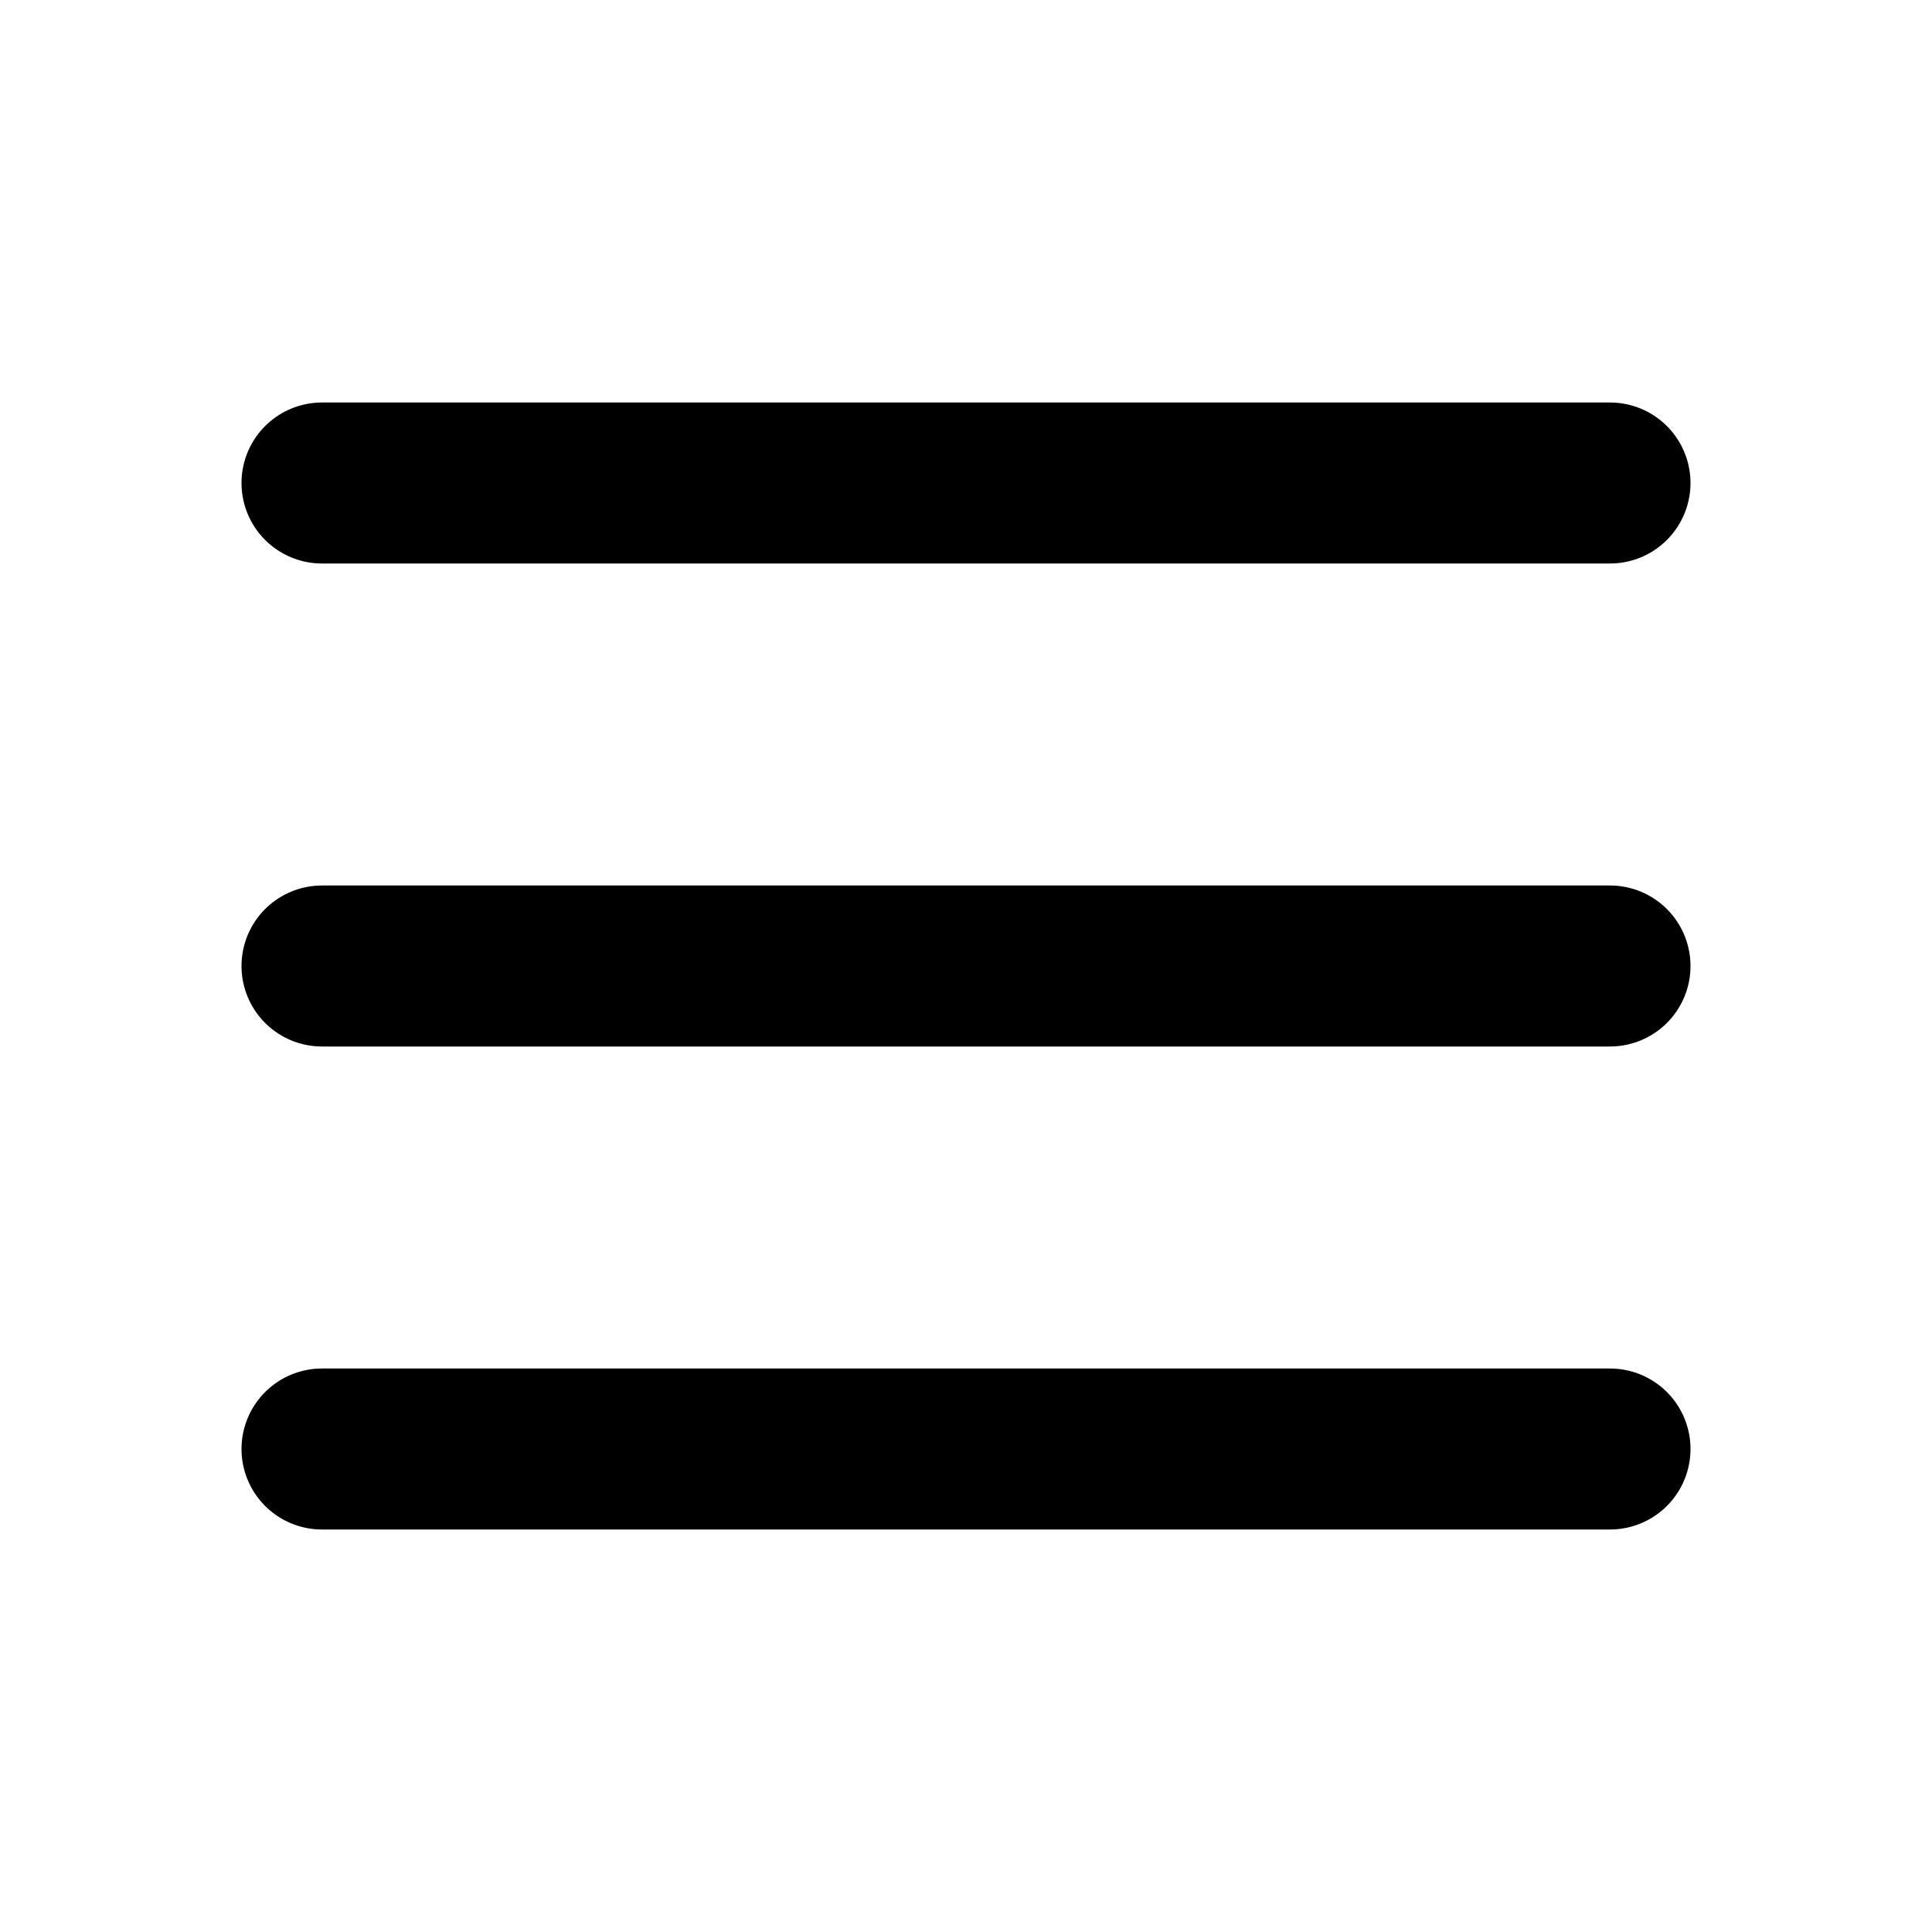
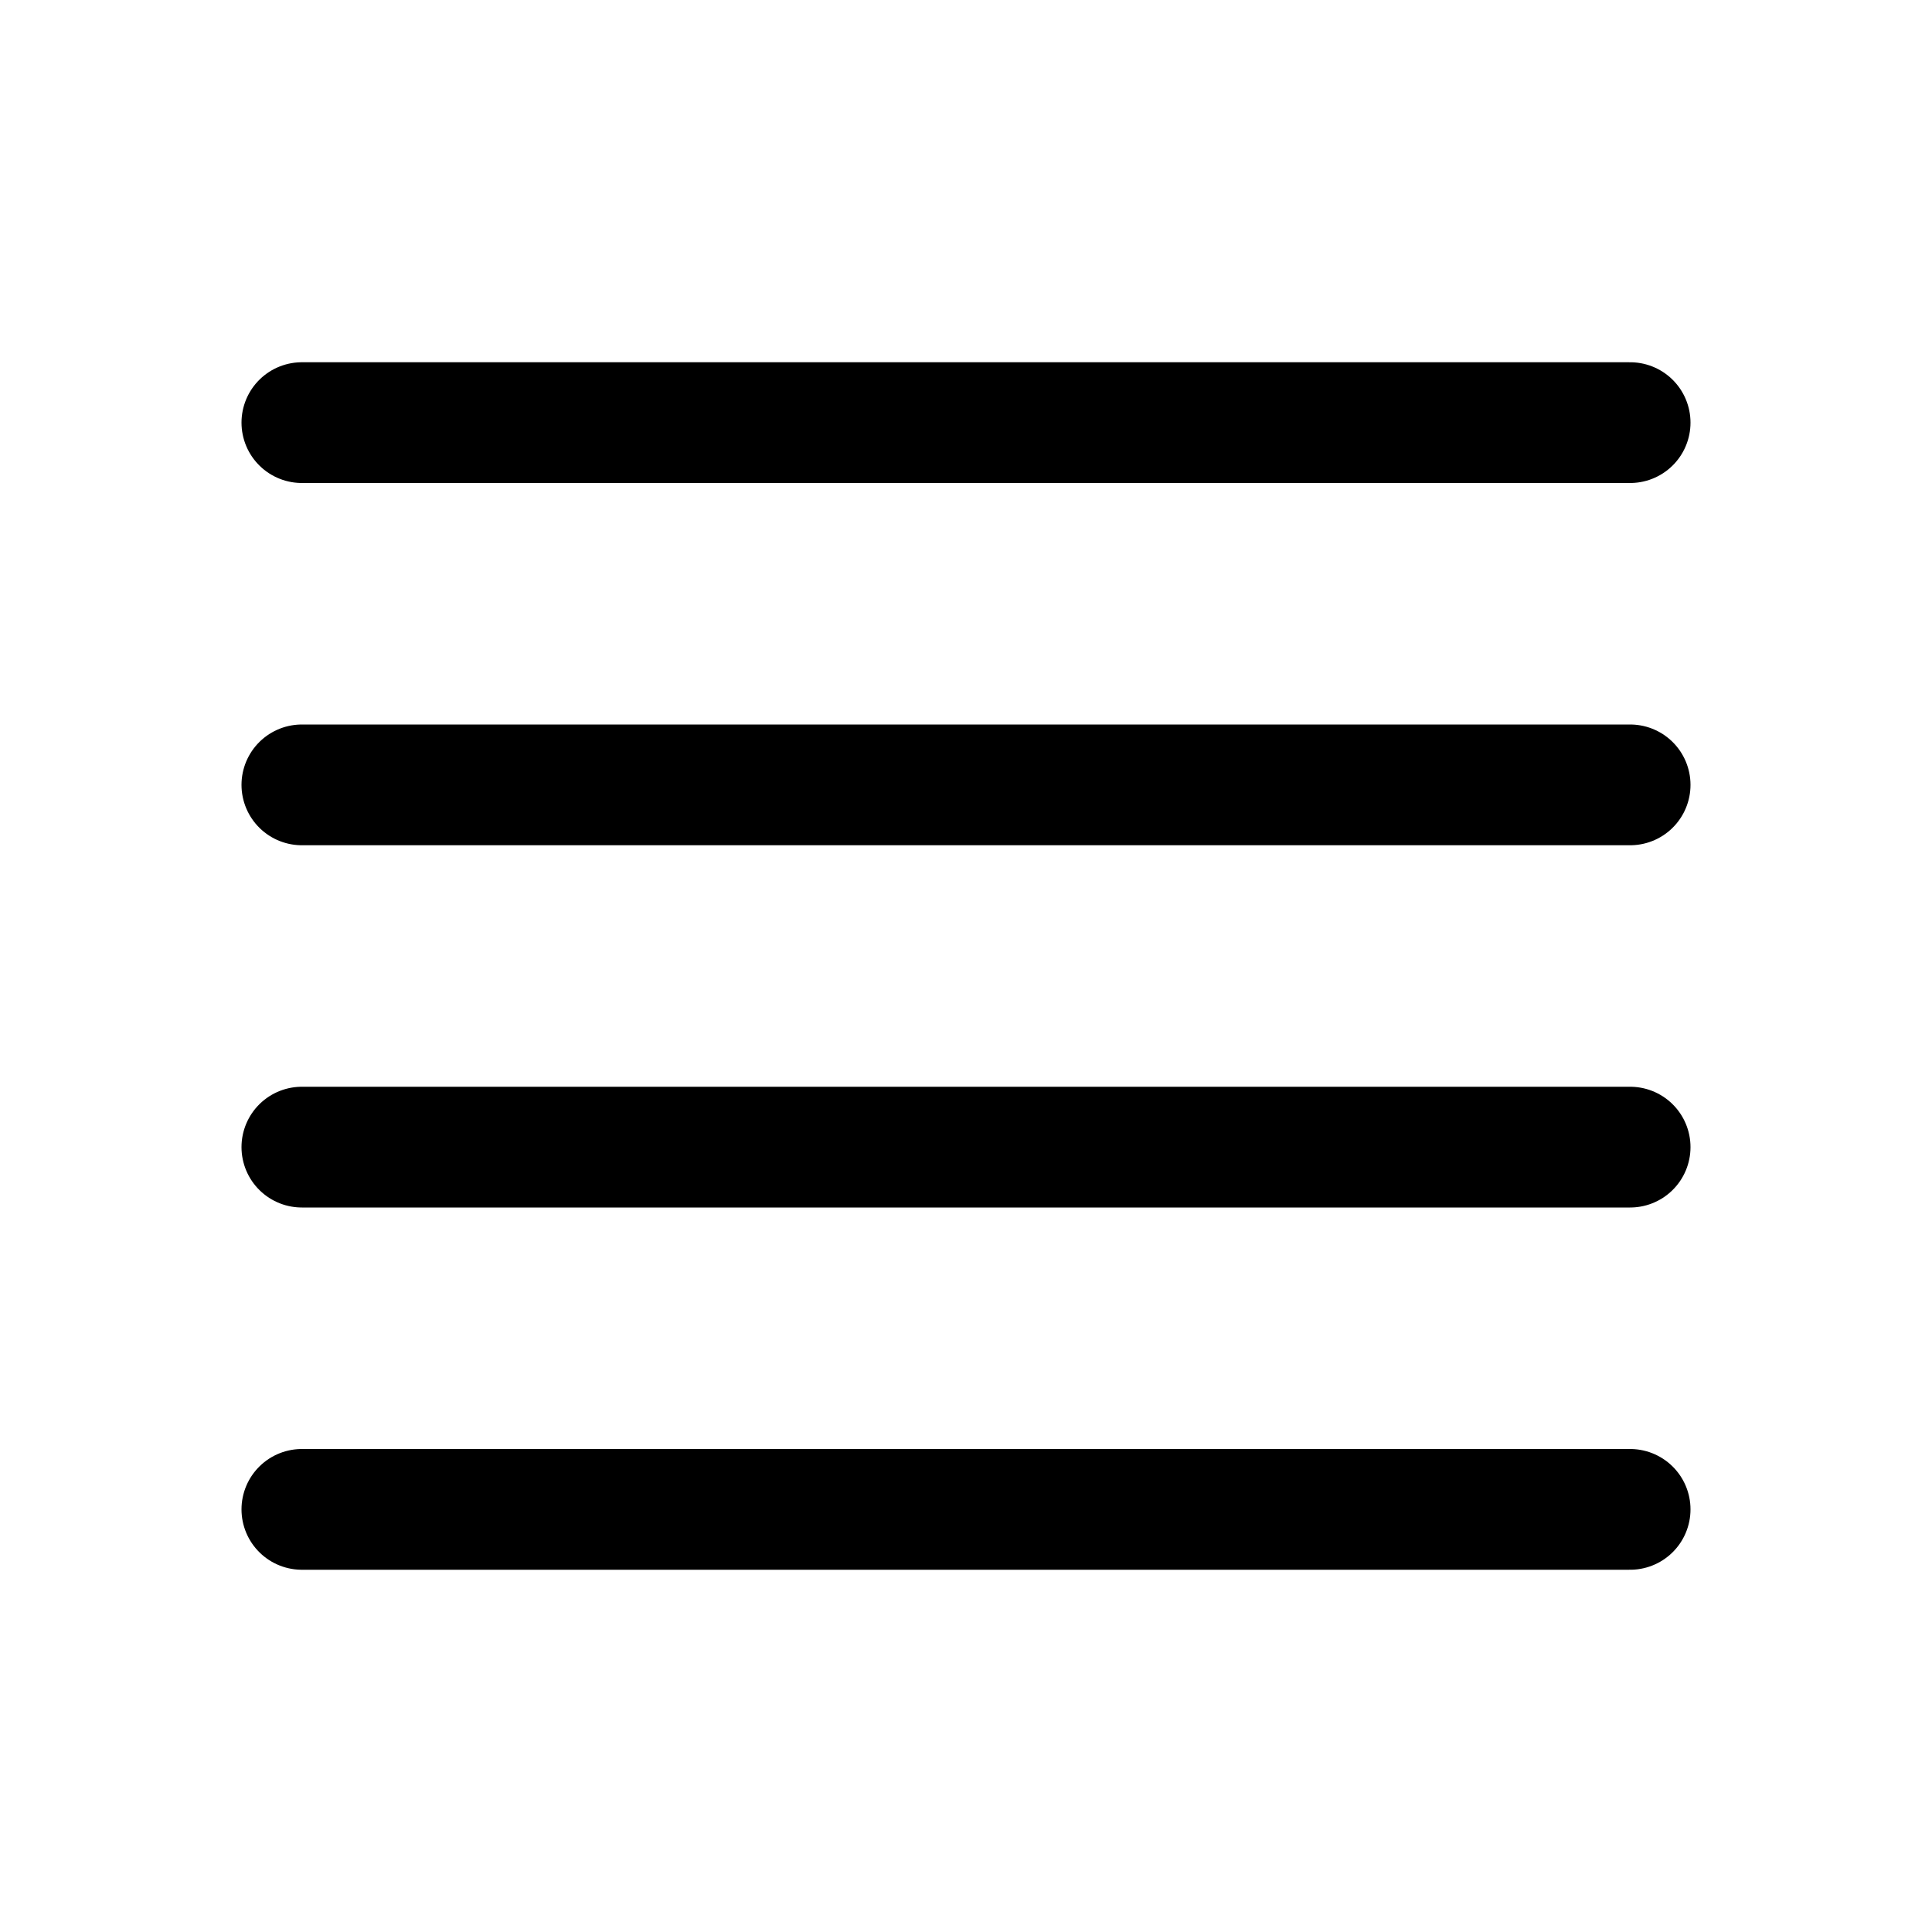
- <svg xmlns="http://www.w3.org/2000/svg" width="24" height="24" viewBox="0 0 24 24" fill="none" stroke="currentColor" stroke-width="2" stroke-linecap="round" stroke-linejoin="round" class="lucide lucide-menu-icon lucide-menu">
-   <path d="M4 12h16" />
-   <path d="M4 18h16" />
-   <path d="M4 6h16" />
+ <svg xmlns="http://www.w3.org/2000/svg" fill="none" viewBox="0 0 24 24" stroke-width="1.5" stroke="currentColor" class="size-6">
+   <path stroke-linecap="round" stroke-linejoin="round" d="M3.75 5.25h16.5m-16.5 4.5h16.5m-16.5 4.5h16.5m-16.5 4.5h16.5" />
</svg>
